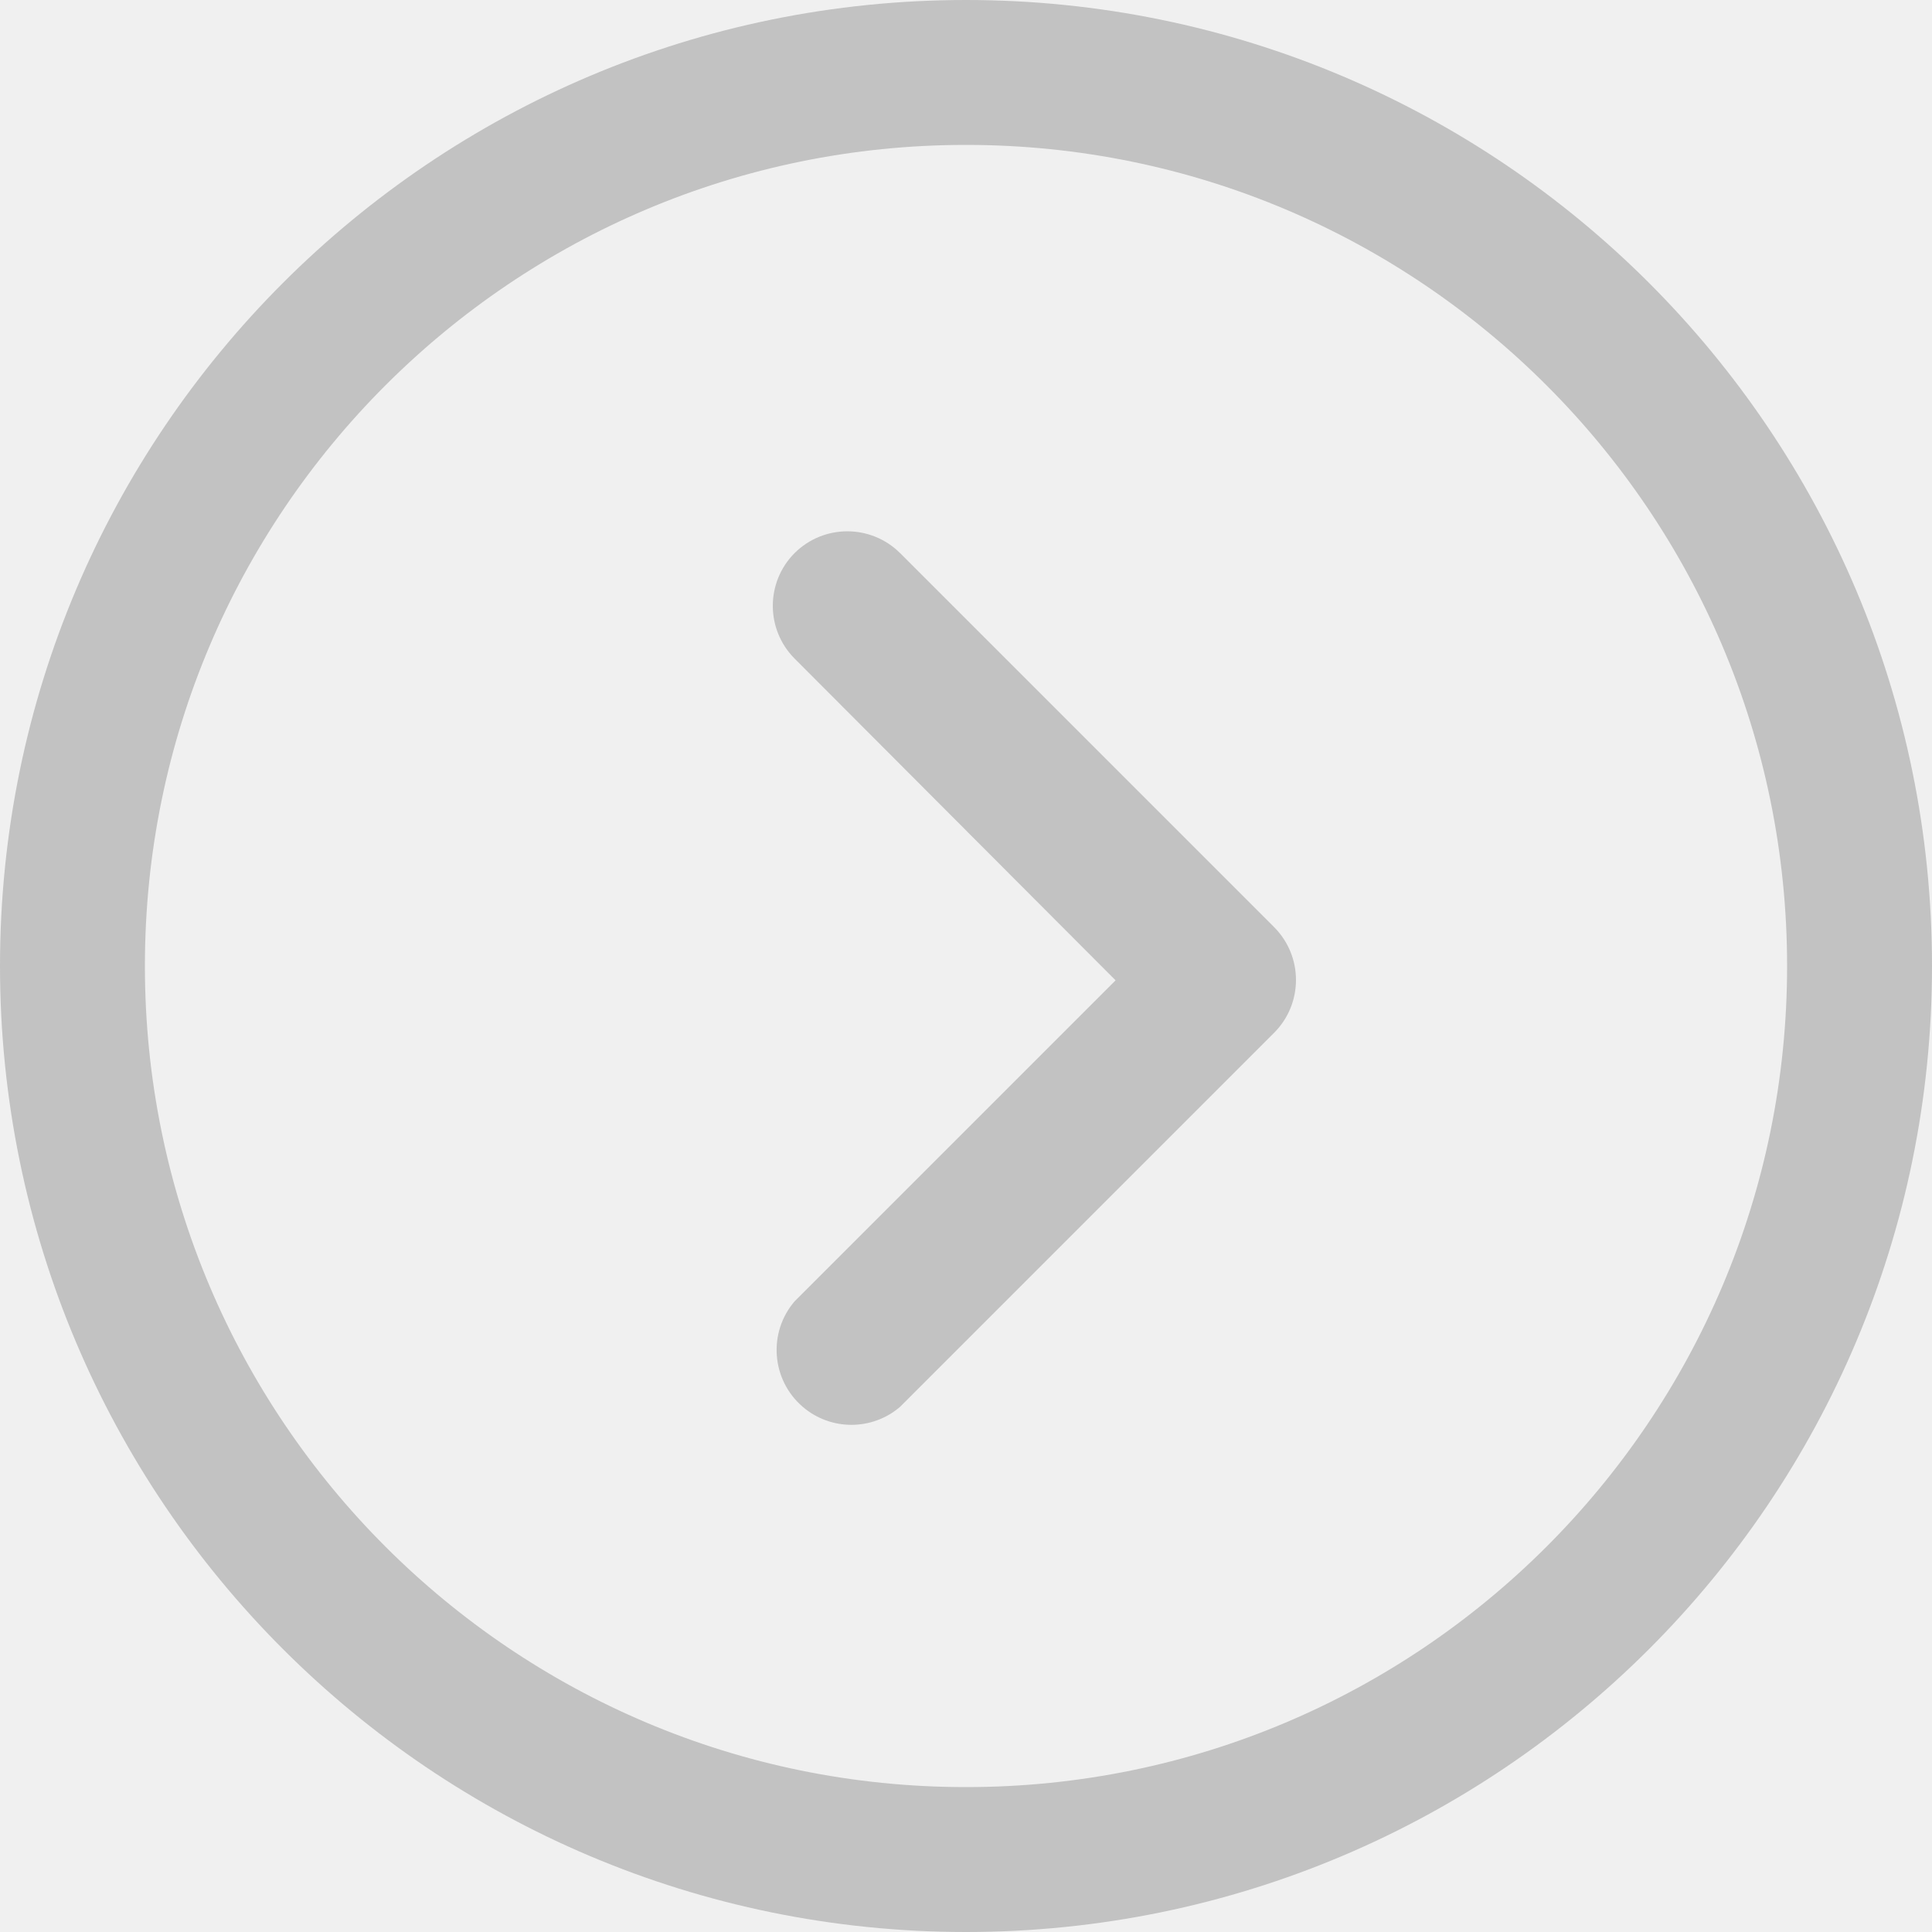
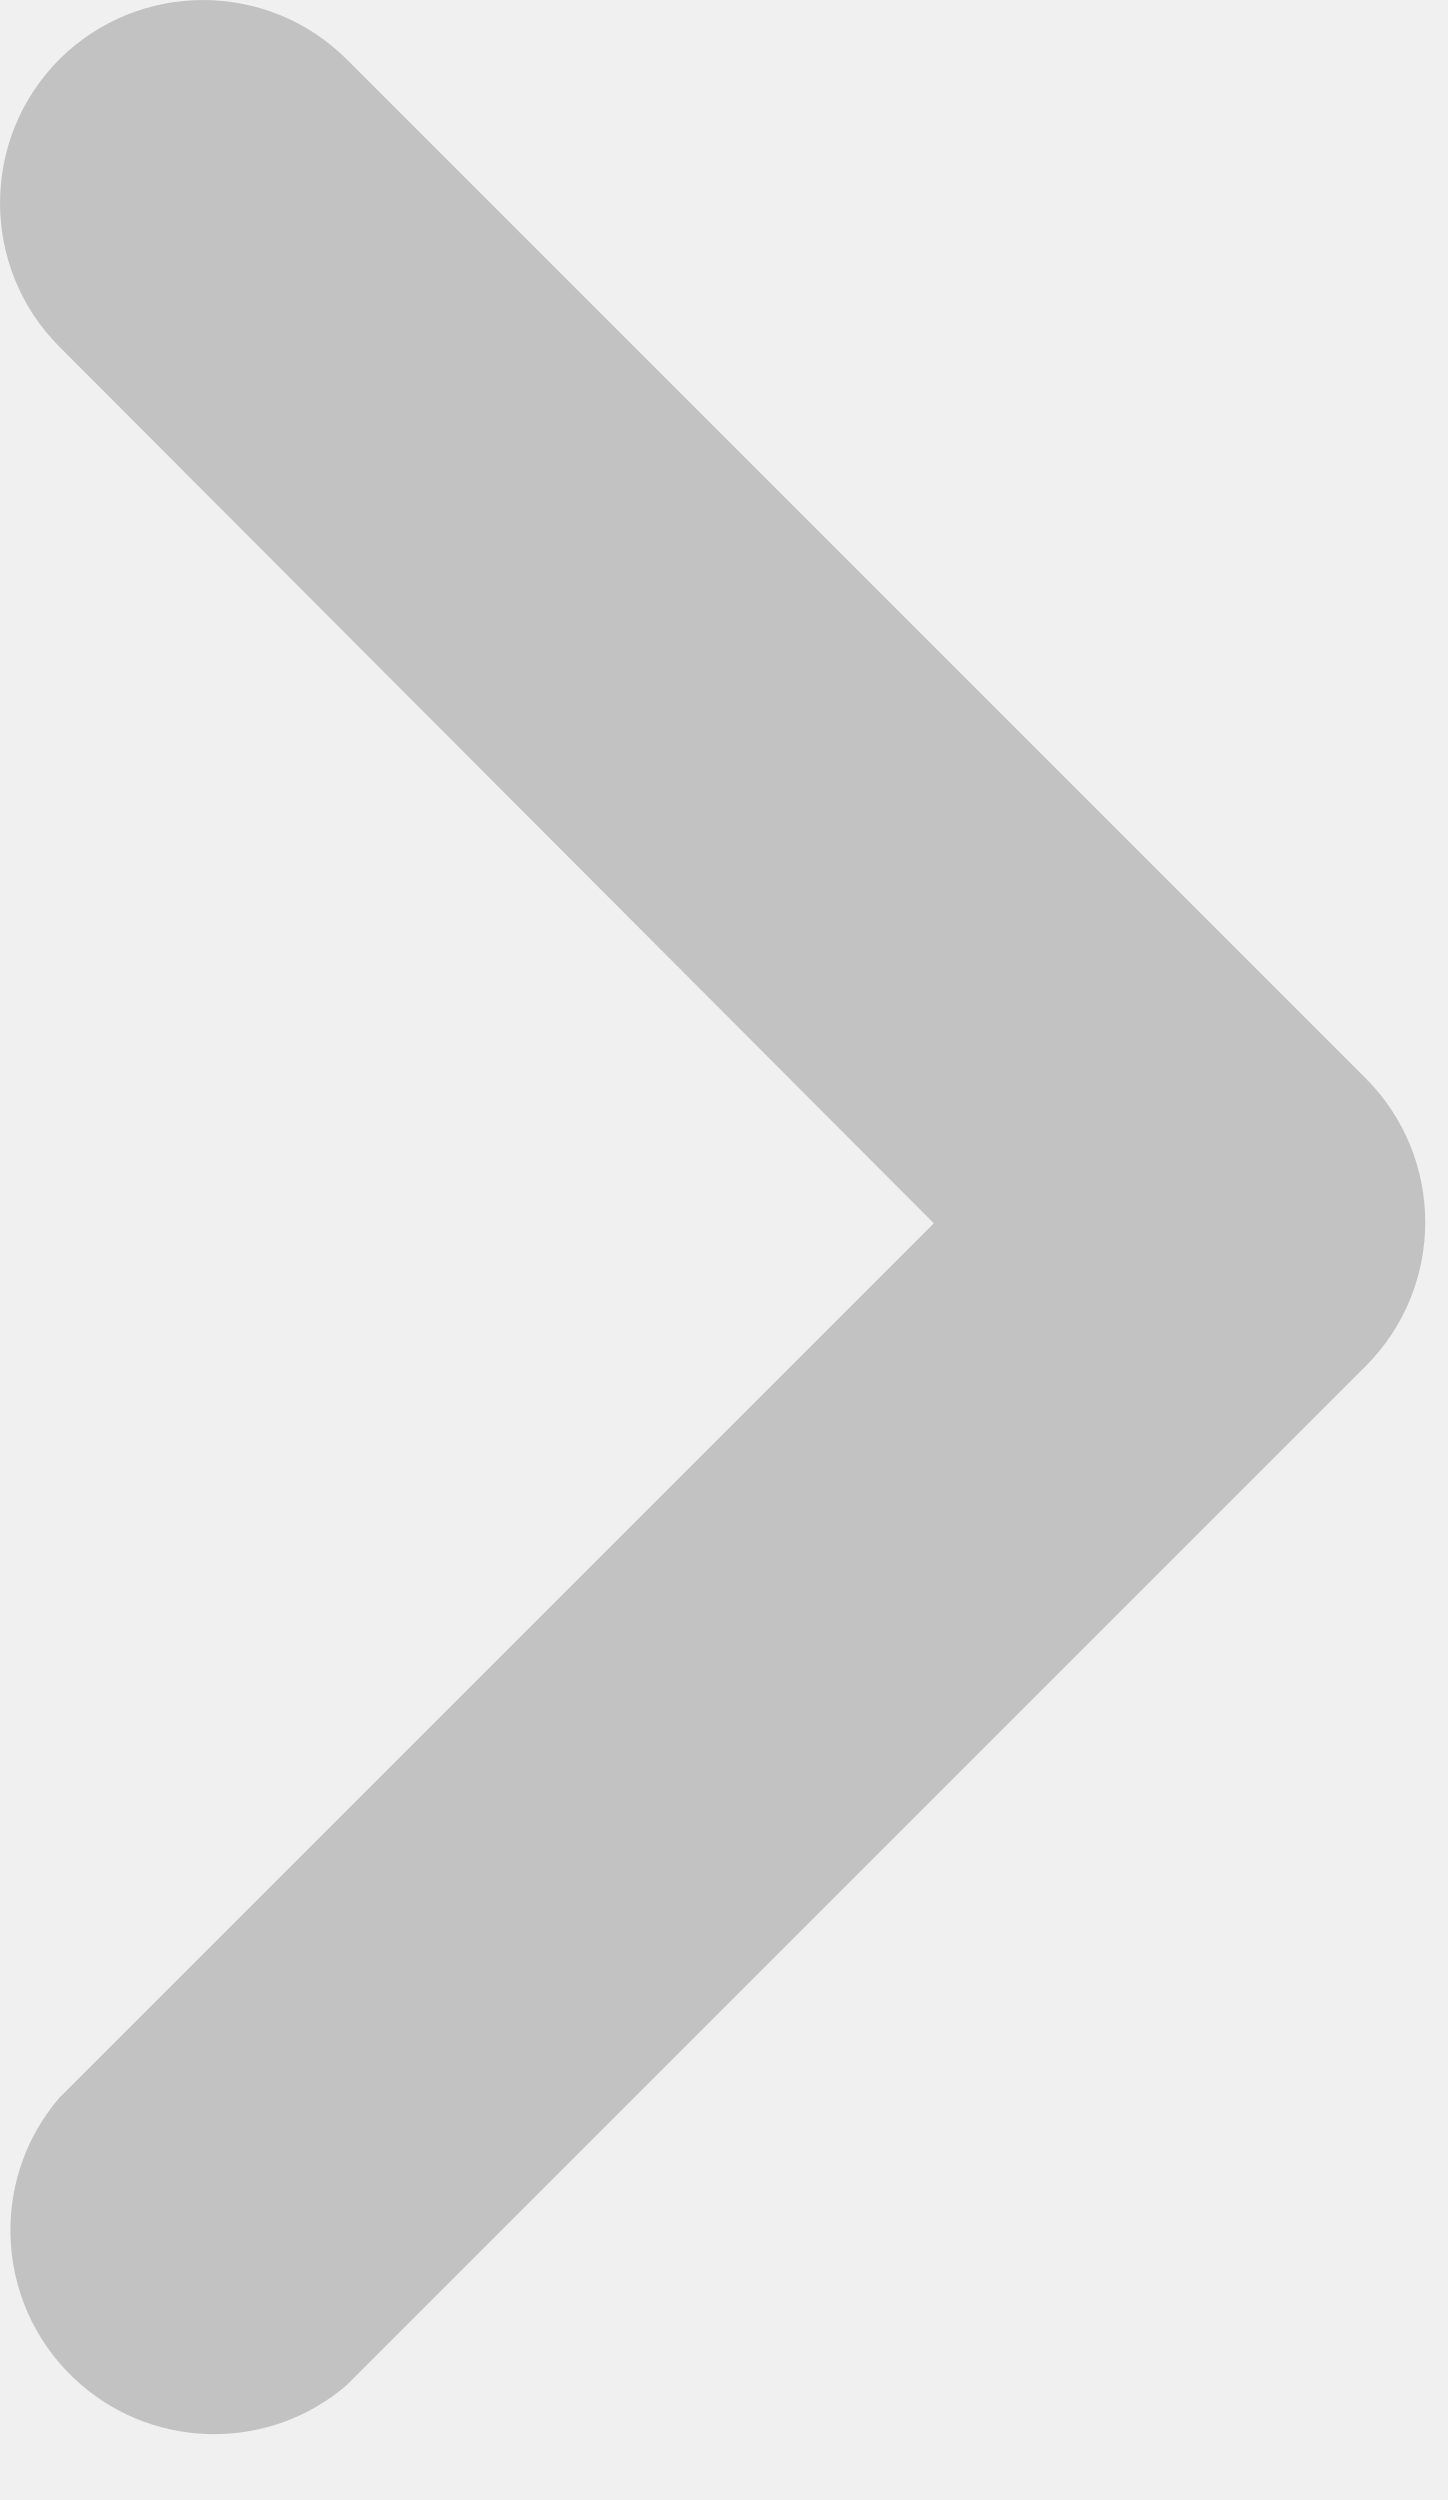
- <svg xmlns="http://www.w3.org/2000/svg" width="40" height="40" viewBox="0 0 40 40" fill="none">
-   <circle cx="20" cy="20" r="18.5" fill="white" fill-opacity="0.01" stroke="#C2C2C2" stroke-width="3" />
-   <path d="M18.635 11.451L26.381 19.197C26.982 19.801 26.982 20.777 26.381 21.381L18.635 29.127C18.056 29.624 17.199 29.624 16.62 29.127C15.971 28.571 15.895 27.592 16.451 26.943L23.097 20.297L16.451 13.635C15.85 13.031 15.85 12.055 16.451 11.451C17.055 10.85 18.031 10.85 18.635 11.451Z" fill="#C2C2C2" />
+ <svg xmlns="http://www.w3.org/2000/svg" width="11" height="19" viewBox="0 0 11 19" fill="none">
+   <path d="M2.635 0.451L10.381 8.197C10.982 8.801 10.982 9.777 10.381 10.381L2.635 18.127C2.056 18.624 1.199 18.624 0.62 18.127C-0.029 17.571 -0.105 16.592 0.451 15.943L7.097 9.297L0.451 2.635C-0.15 2.031 -0.15 1.055 0.451 0.451C1.055 -0.15 2.031 -0.15 2.635 0.451Z" fill="#C2C2C2" />
</svg>
